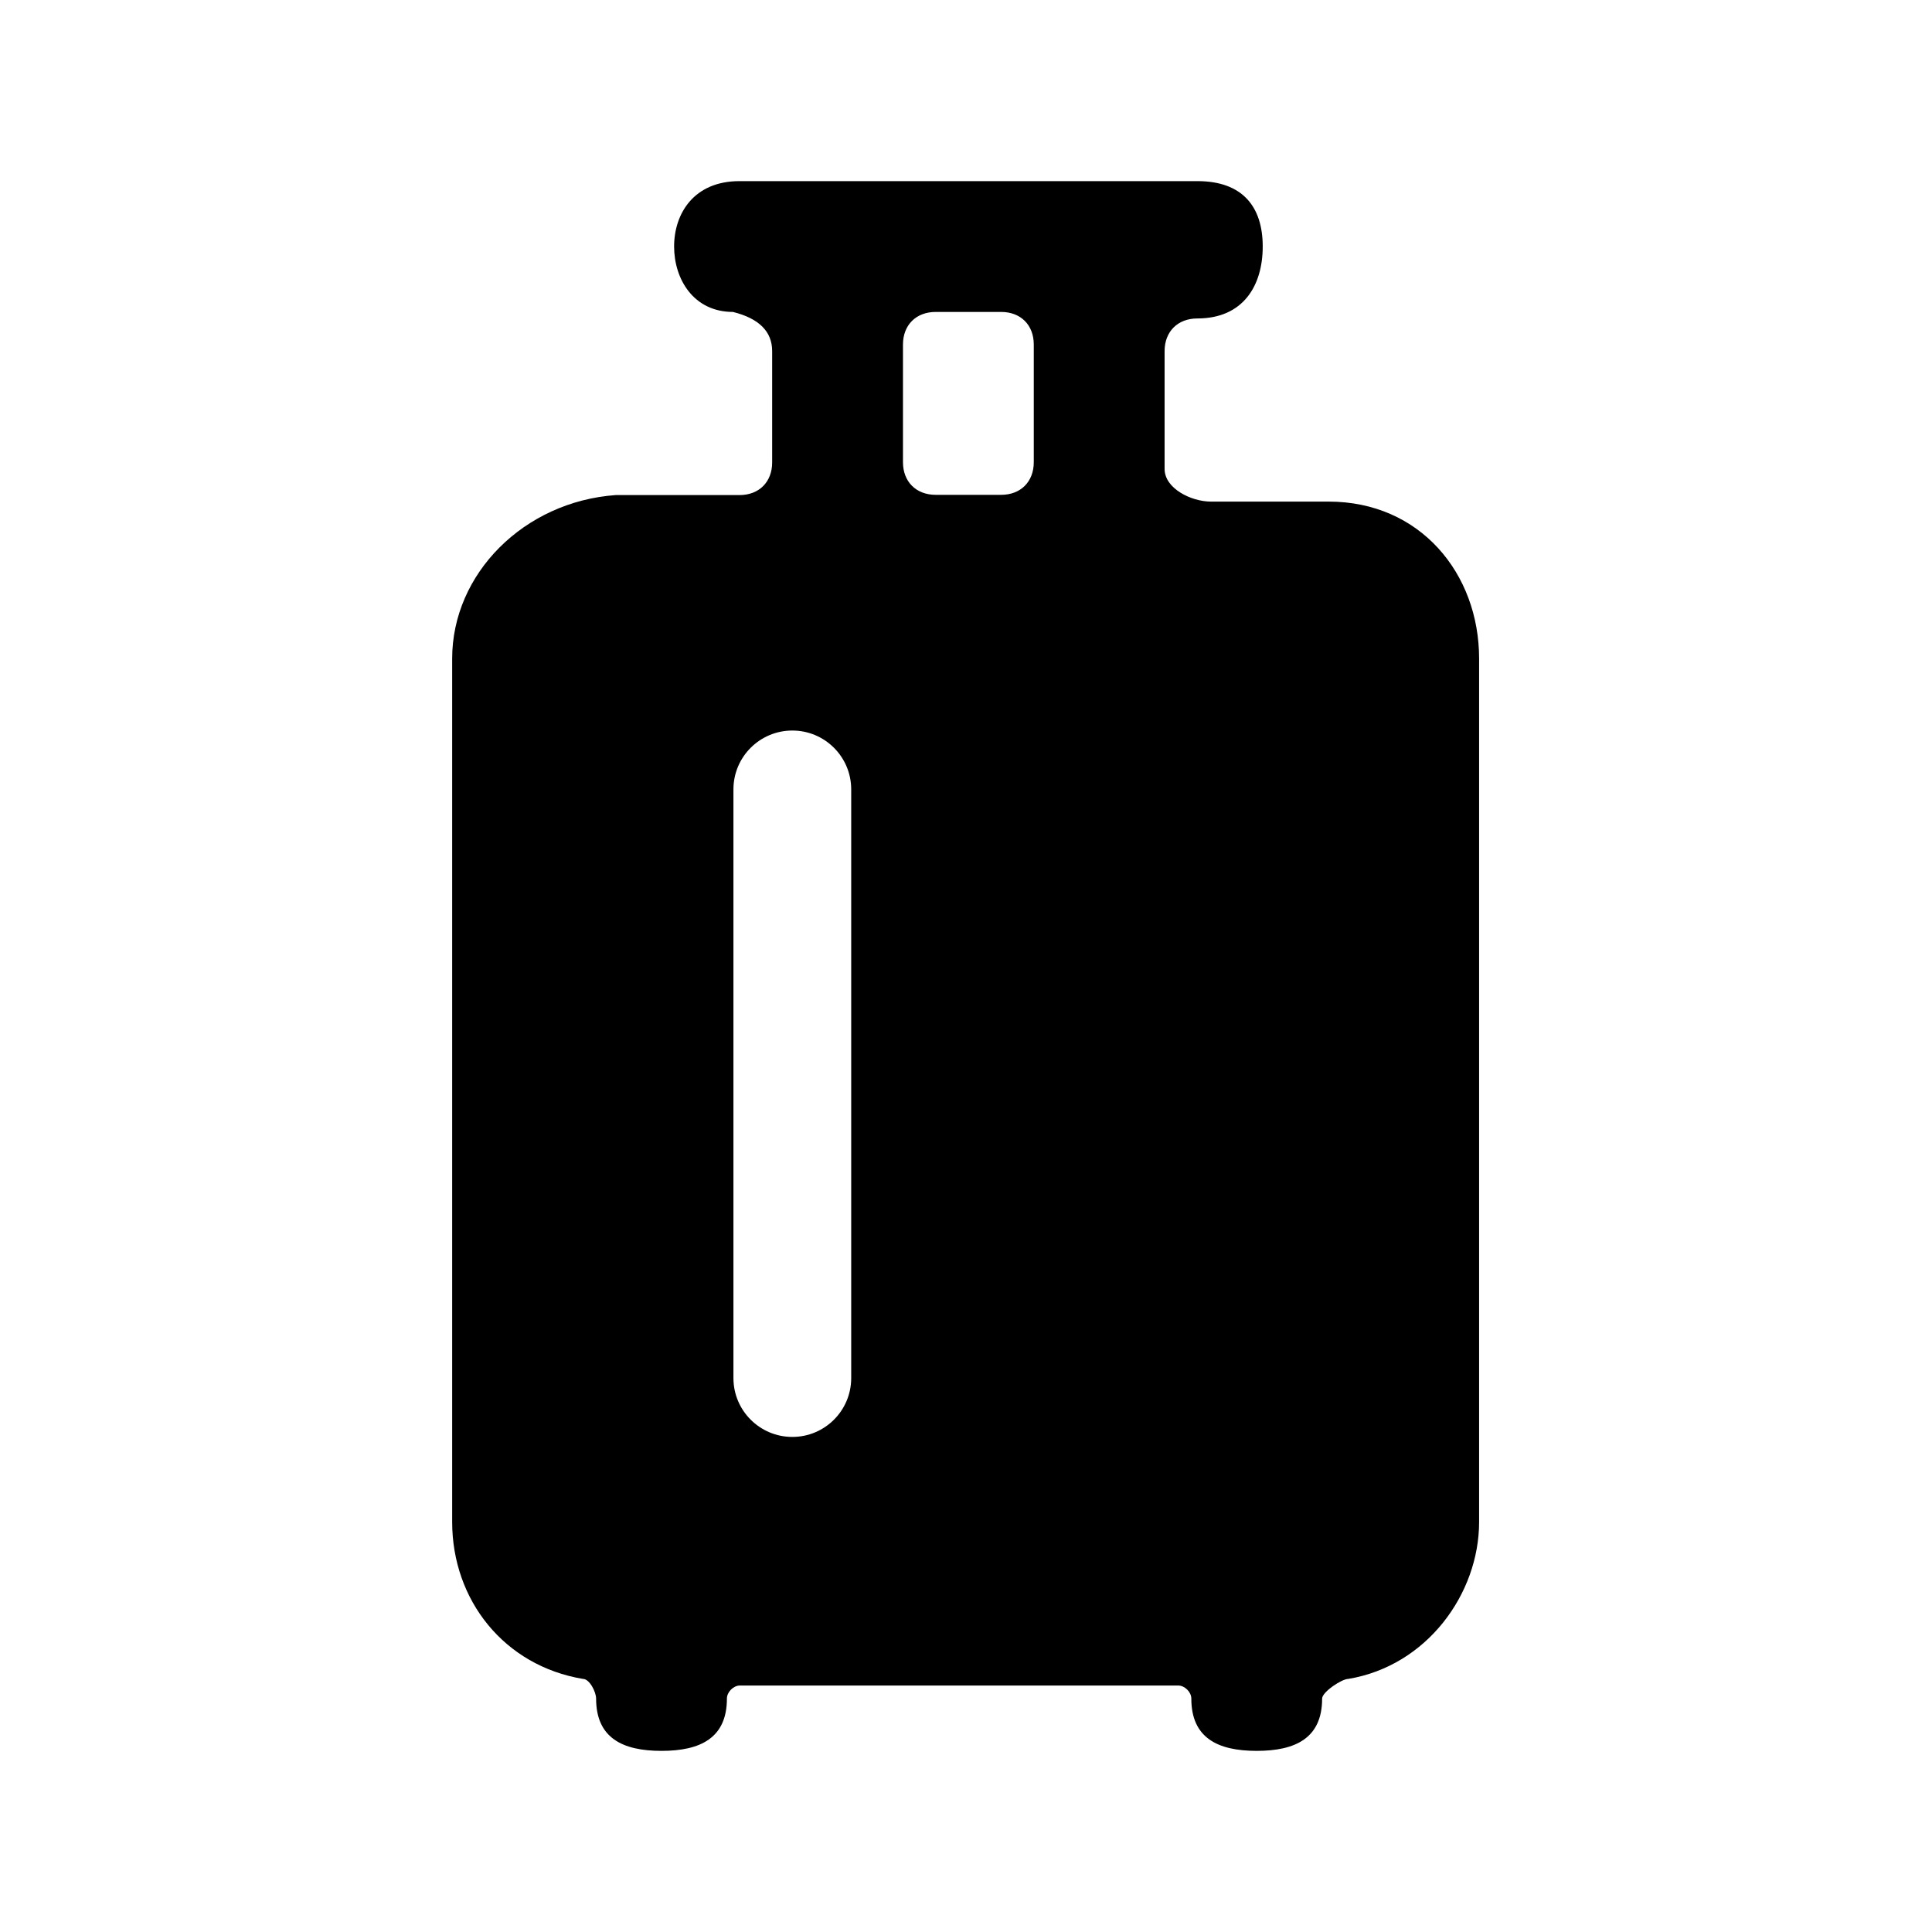
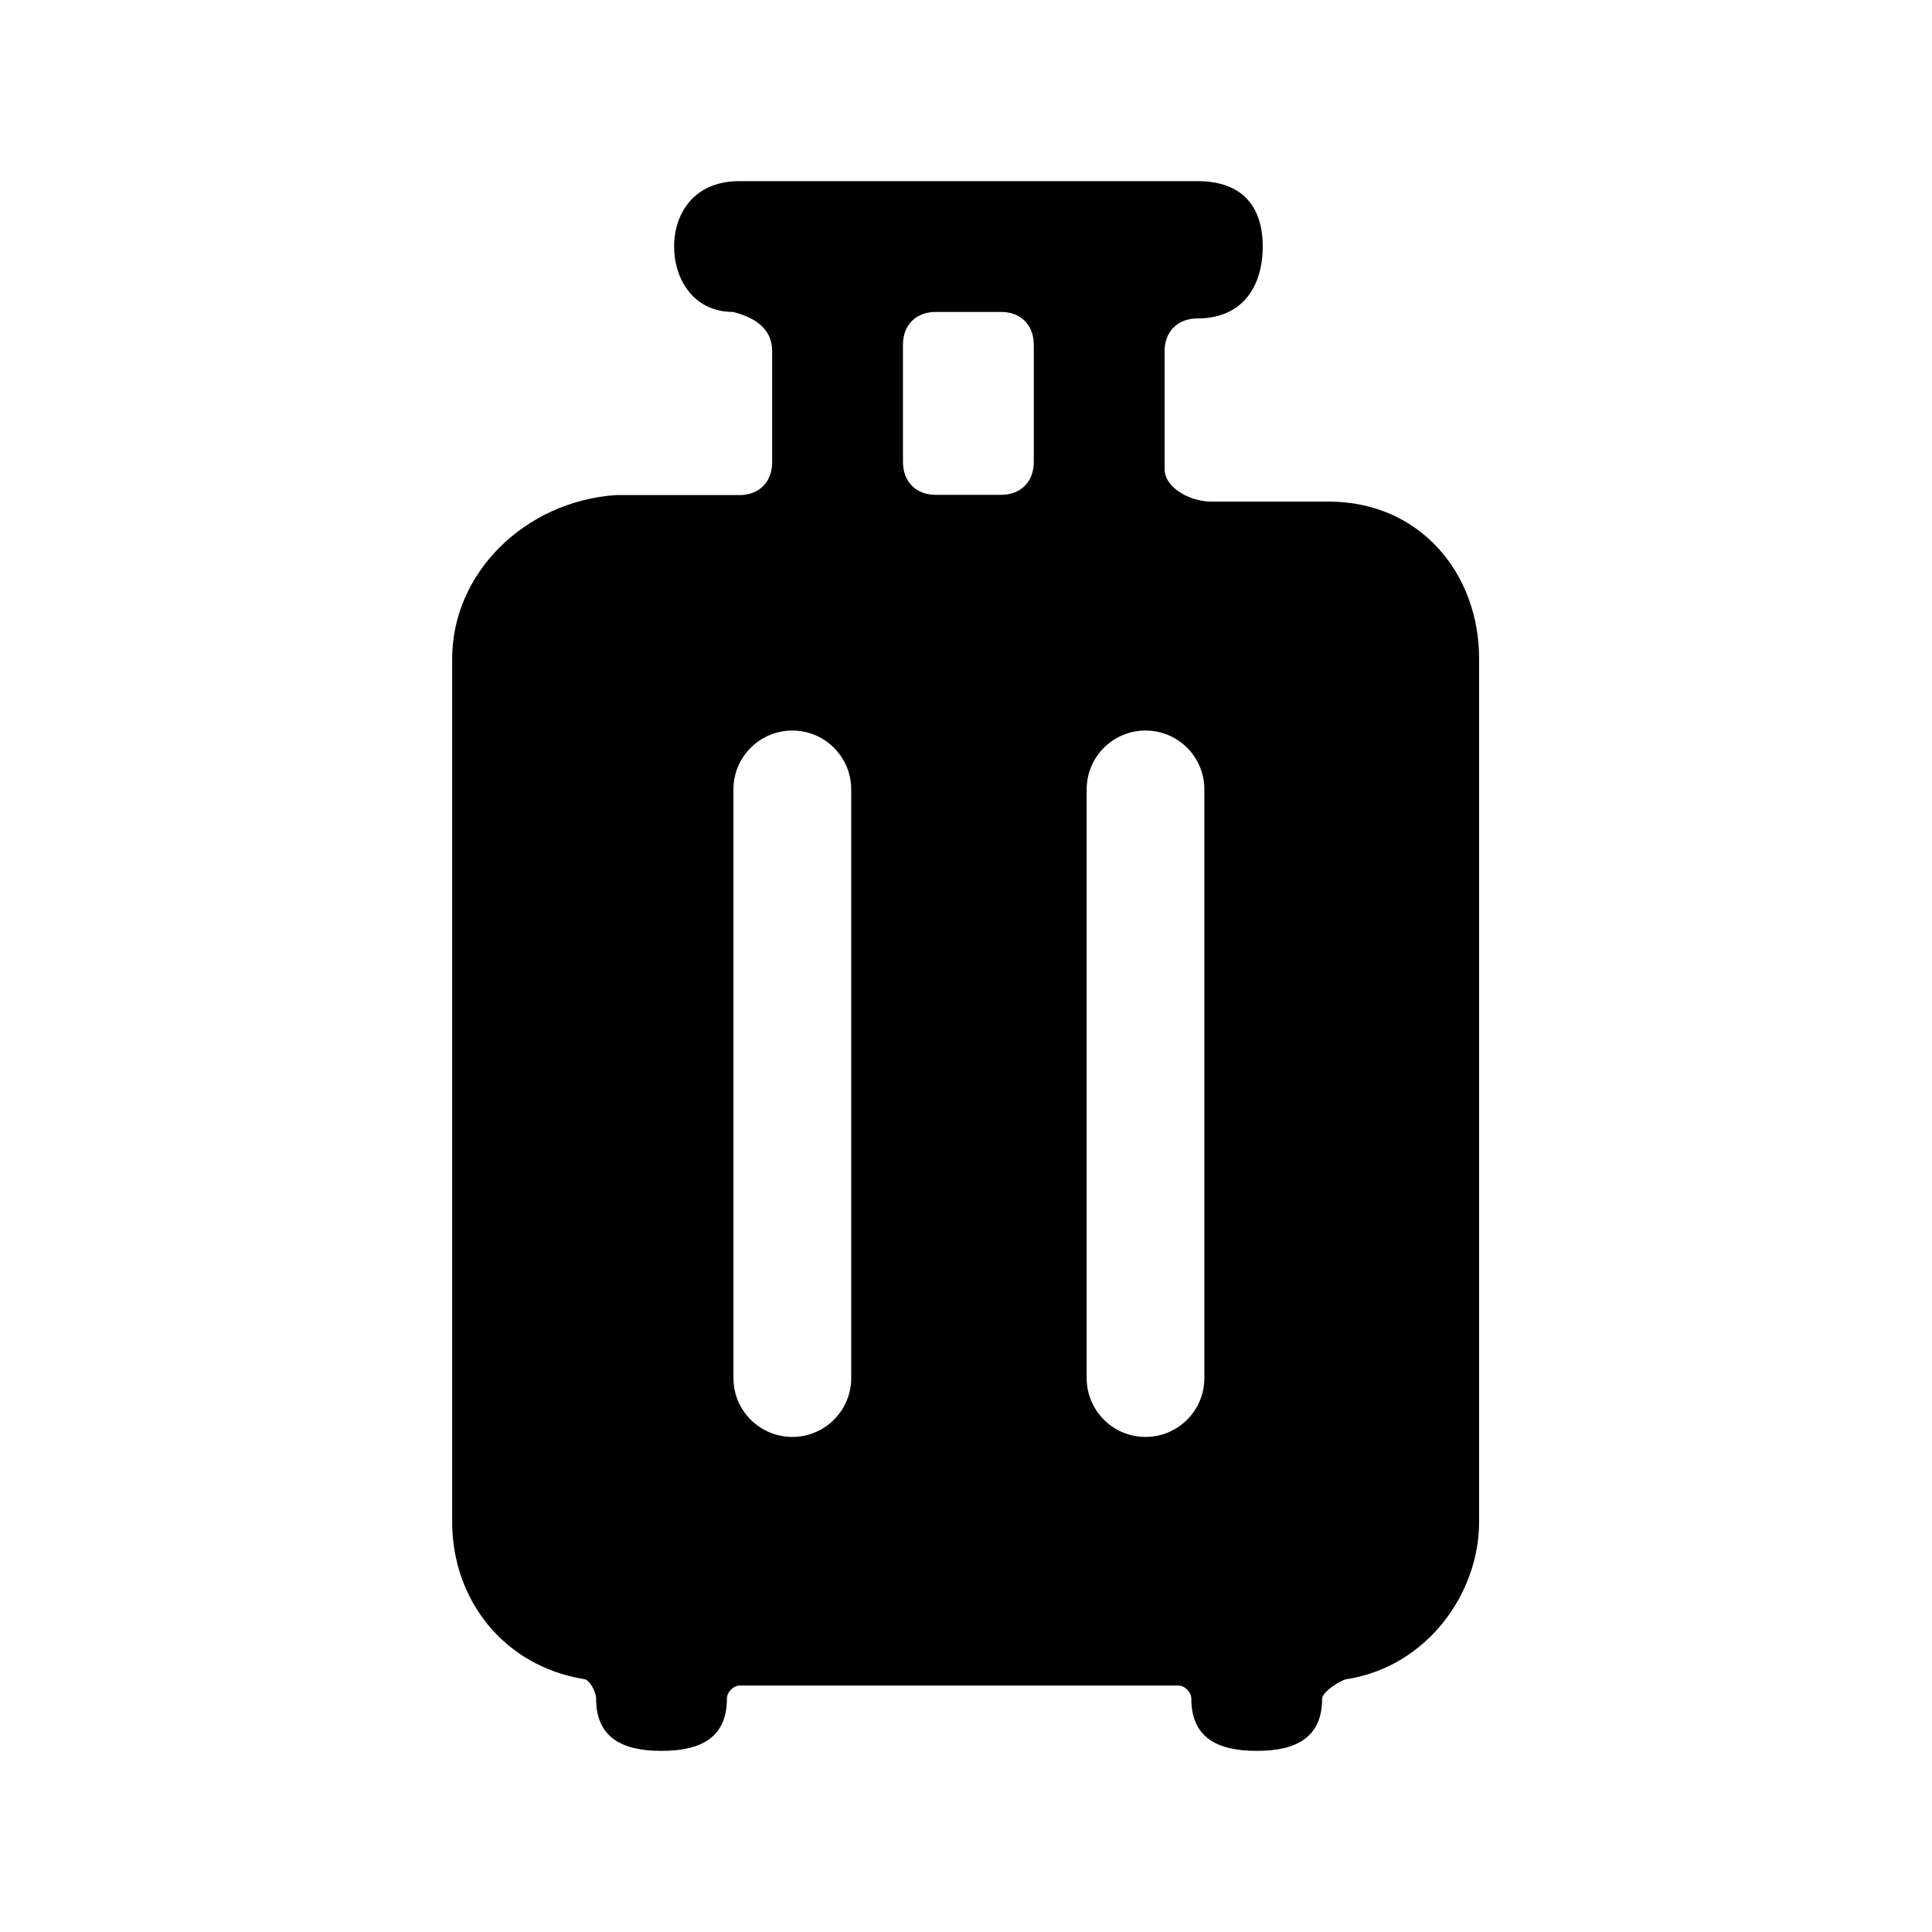
<svg width="24" height="24" viewBox="0 0 24 24">
-   <path d="M14.467 5.825C14.467 6.069 14.799 6.231 15.042 6.231H16.505C17.642 6.231 18.374 7.125 18.374 8.181V18.906C18.374 19.8 17.724 20.694 16.749 20.856C16.667 20.856 16.424 21.019 16.424 21.1C16.424 21.587 16.099 21.75 15.611 21.75C15.124 21.75 14.799 21.587 14.799 21.1C14.799 21.019 14.717 20.938 14.636 20.938H9.192C9.111 20.938 9.03 21.019 9.03 21.1C9.03 21.587 8.705 21.75 8.217 21.75C7.73 21.75 7.405 21.587 7.405 21.1C7.405 21.019 7.324 20.856 7.242 20.856C6.267 20.694 5.617 19.881 5.617 18.906V8.181C5.617 7.125 6.511 6.231 7.649 6.15H9.186C9.43 6.15 9.592 5.987 9.592 5.744V4.362C9.592 4.119 9.43 3.956 9.105 3.875C8.617 3.875 8.374 3.469 8.374 3.062C8.374 2.656 8.617 2.25 9.186 2.25H14.874C15.442 2.25 15.686 2.575 15.686 3.062C15.686 3.55 15.442 3.956 14.874 3.956C14.63 3.956 14.467 4.119 14.467 4.362V5.825ZM11.624 3.875C11.38 3.875 11.217 4.037 11.217 4.281V5.741C11.217 5.984 11.38 6.147 11.624 6.147H12.436C12.68 6.147 12.842 5.984 12.842 5.741V4.281C12.842 4.037 12.68 3.875 12.436 3.875H11.624ZM9.843 9.075C9.439 9.075 9.111 9.402 9.111 9.806V17.119C9.111 17.523 9.439 17.85 9.843 17.85C10.246 17.85 10.574 17.523 10.574 17.119V9.806C10.574 9.402 10.246 9.075 9.843 9.075ZM13.499 9.806C13.499 9.402 13.826 9.075 14.23 9.075C14.634 9.075 14.961 9.402 14.961 9.806V17.119C14.961 17.523 14.634 17.85 14.23 17.85C13.826 17.85 13.499 17.523 13.499 17.119V9.806Z" />
+   <path d="M14.467 5.825C14.467 6.069 14.799 6.231 15.042 6.231H16.505C17.642 6.231 18.374 7.125 18.374 8.181V18.906C18.374 19.8 17.724 20.694 16.749 20.856C16.667 20.856 16.424 21.019 16.424 21.1C16.424 21.587 16.099 21.75 15.611 21.75C15.124 21.75 14.799 21.587 14.799 21.1C14.799 21.019 14.717 20.938 14.636 20.938H9.192C9.111 20.938 9.03 21.019 9.03 21.1C9.03 21.587 8.705 21.75 8.217 21.75C7.73 21.75 7.405 21.587 7.405 21.1C7.405 21.019 7.324 20.856 7.242 20.856C6.267 20.694 5.617 19.881 5.617 18.906V8.181C5.617 7.125 6.511 6.231 7.649 6.15H9.186C9.43 6.15 9.592 5.987 9.592 5.744V4.362C9.592 4.119 9.43 3.956 9.105 3.875C8.617 3.875 8.374 3.469 8.374 3.062C8.374 2.656 8.617 2.25 9.186 2.25H14.874C15.442 2.25 15.686 2.575 15.686 3.062C15.686 3.55 15.442 3.956 14.874 3.956C14.63 3.956 14.467 4.119 14.467 4.362V5.825ZM11.624 3.875C11.38 3.875 11.217 4.037 11.217 4.281V5.741C11.217 5.984 11.38 6.147 11.624 6.147H12.436C12.68 6.147 12.842 5.984 12.842 5.741V4.281C12.842 4.037 12.68 3.875 12.436 3.875H11.624ZM9.843 9.075C9.439 9.075 9.111 9.402 9.111 9.806V17.119C9.111 17.523 9.439 17.85 9.843 17.85C10.246 17.85 10.574 17.523 10.574 17.119V9.806C10.574 9.402 10.246 9.075 9.843 9.075ZM13.499 9.806V17.119C13.499 17.523 13.826 17.85 14.23 17.85C14.634 17.85 14.961 17.523 14.961 17.119V9.806C14.961 9.402 14.634 9.075 14.23 9.075C13.826 9.075 13.499 9.402 13.499 9.806Z" />
</svg>
